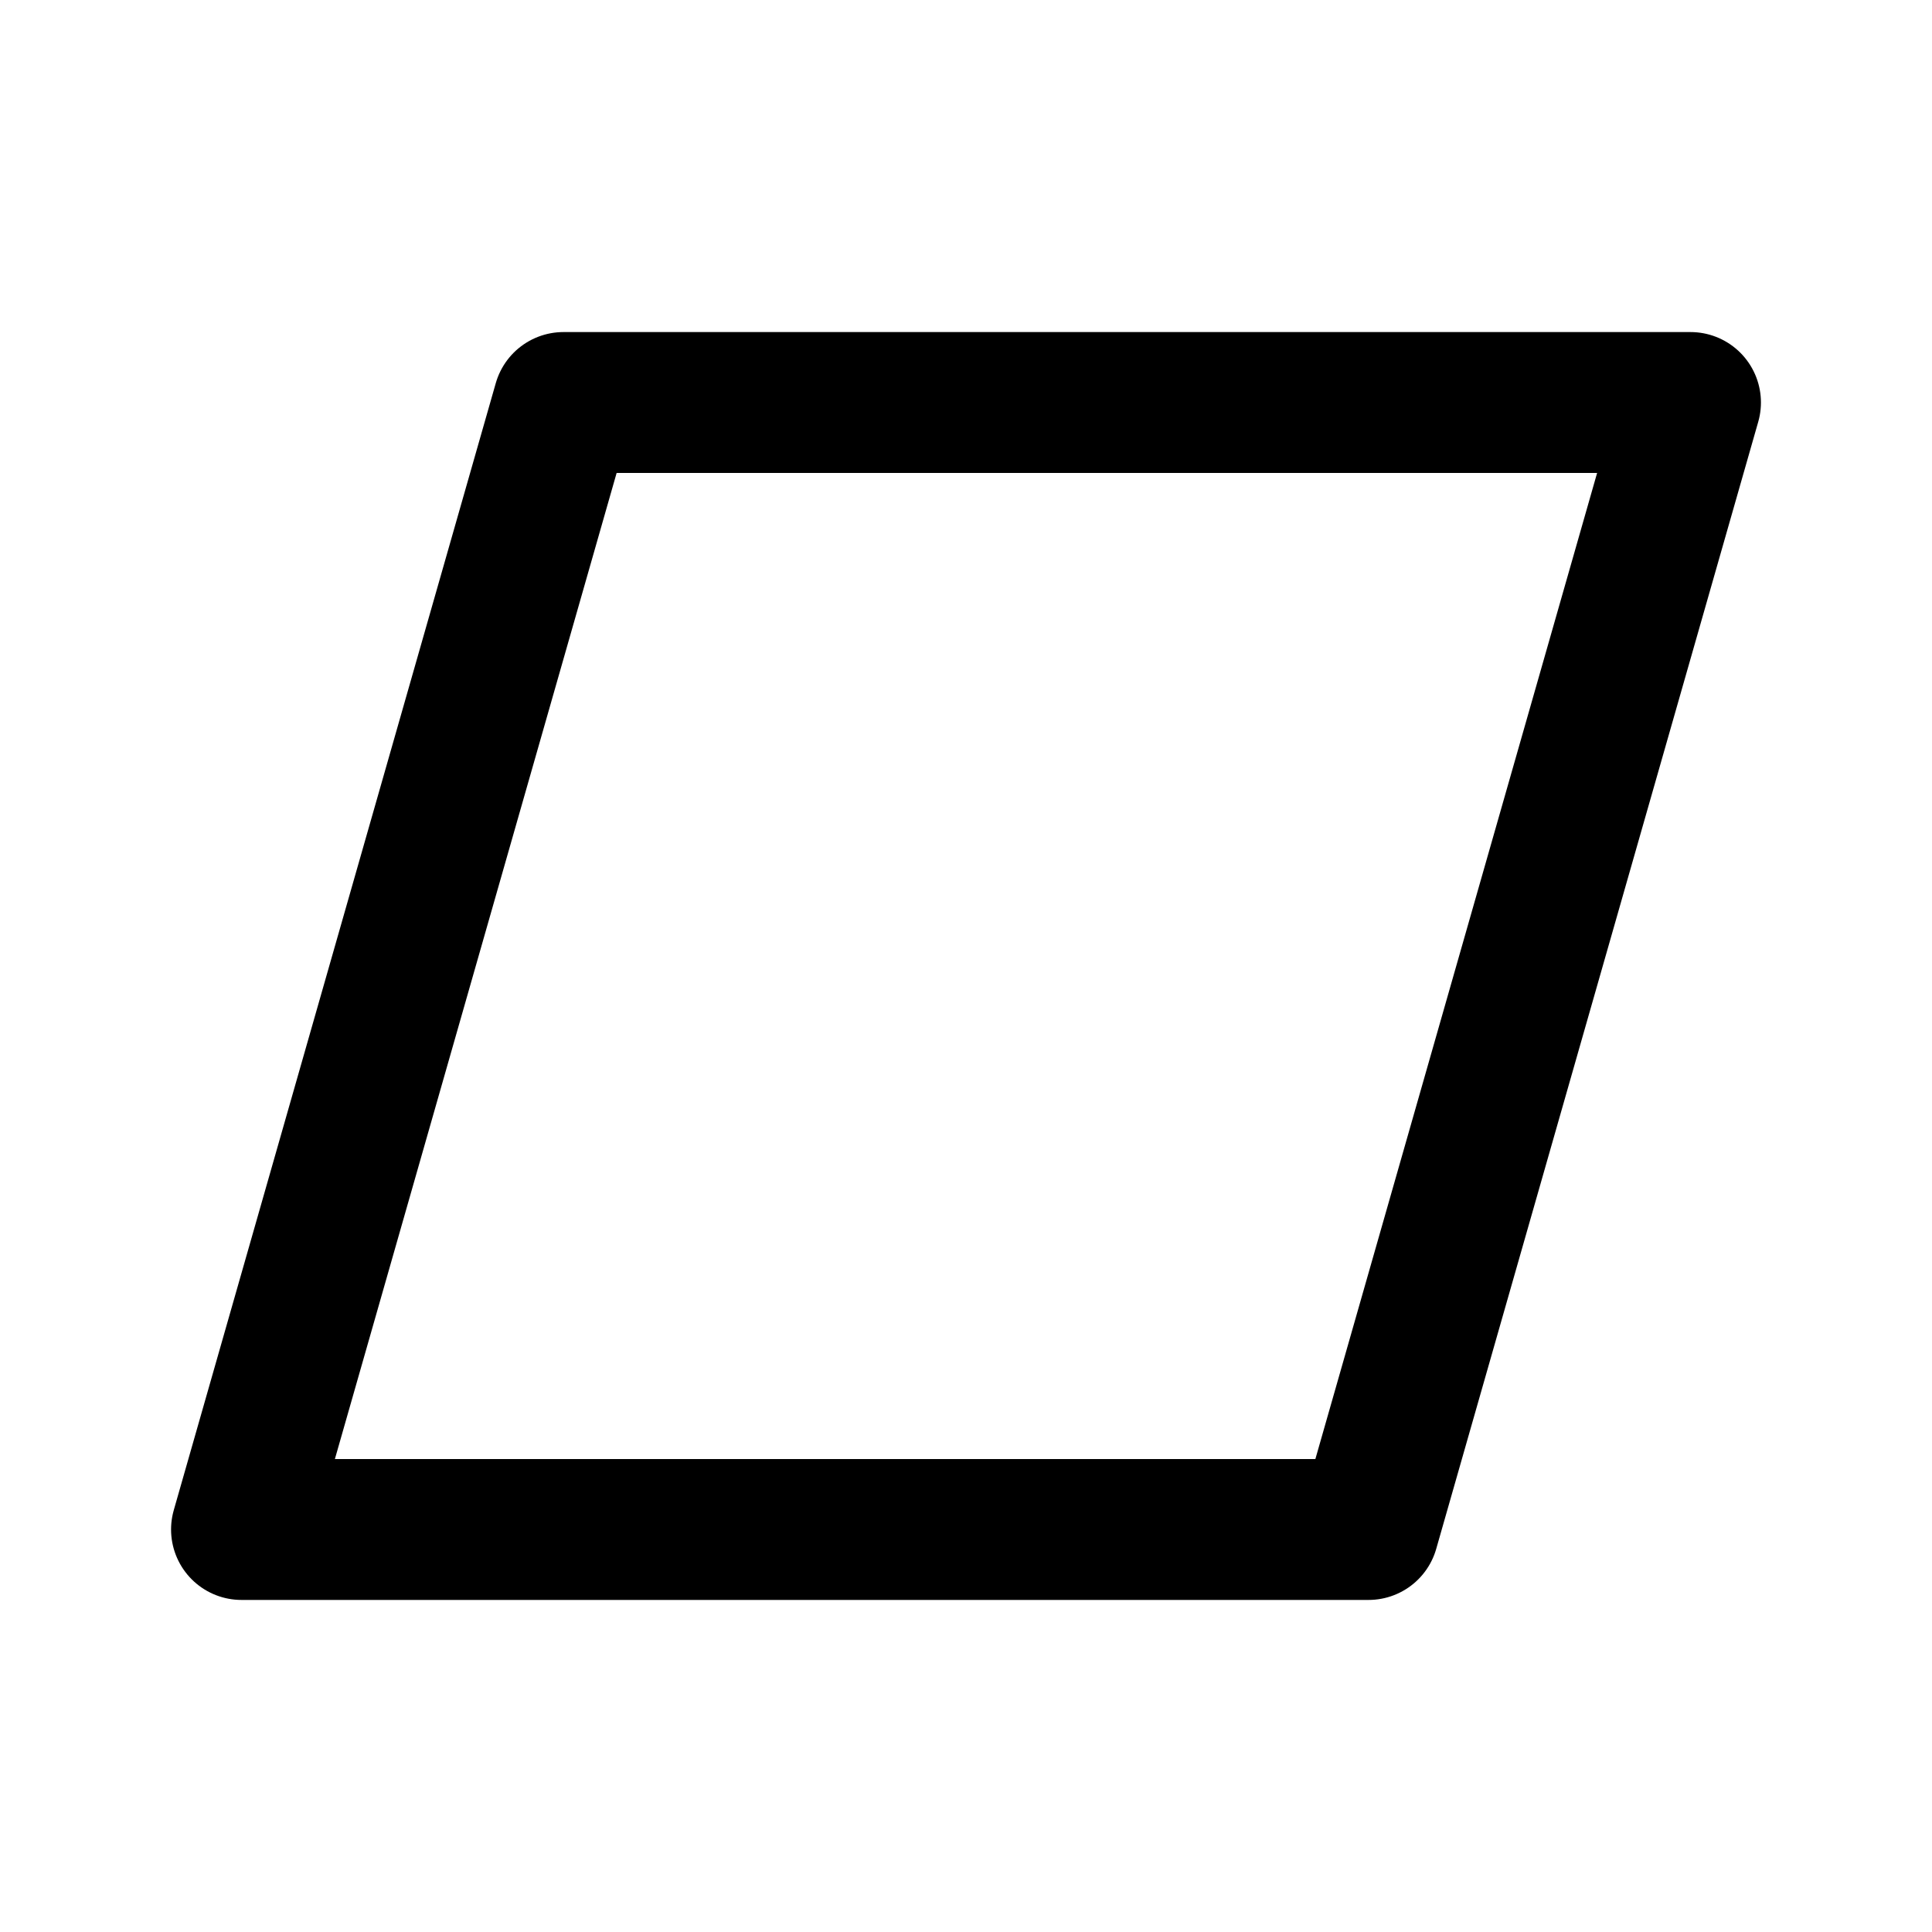
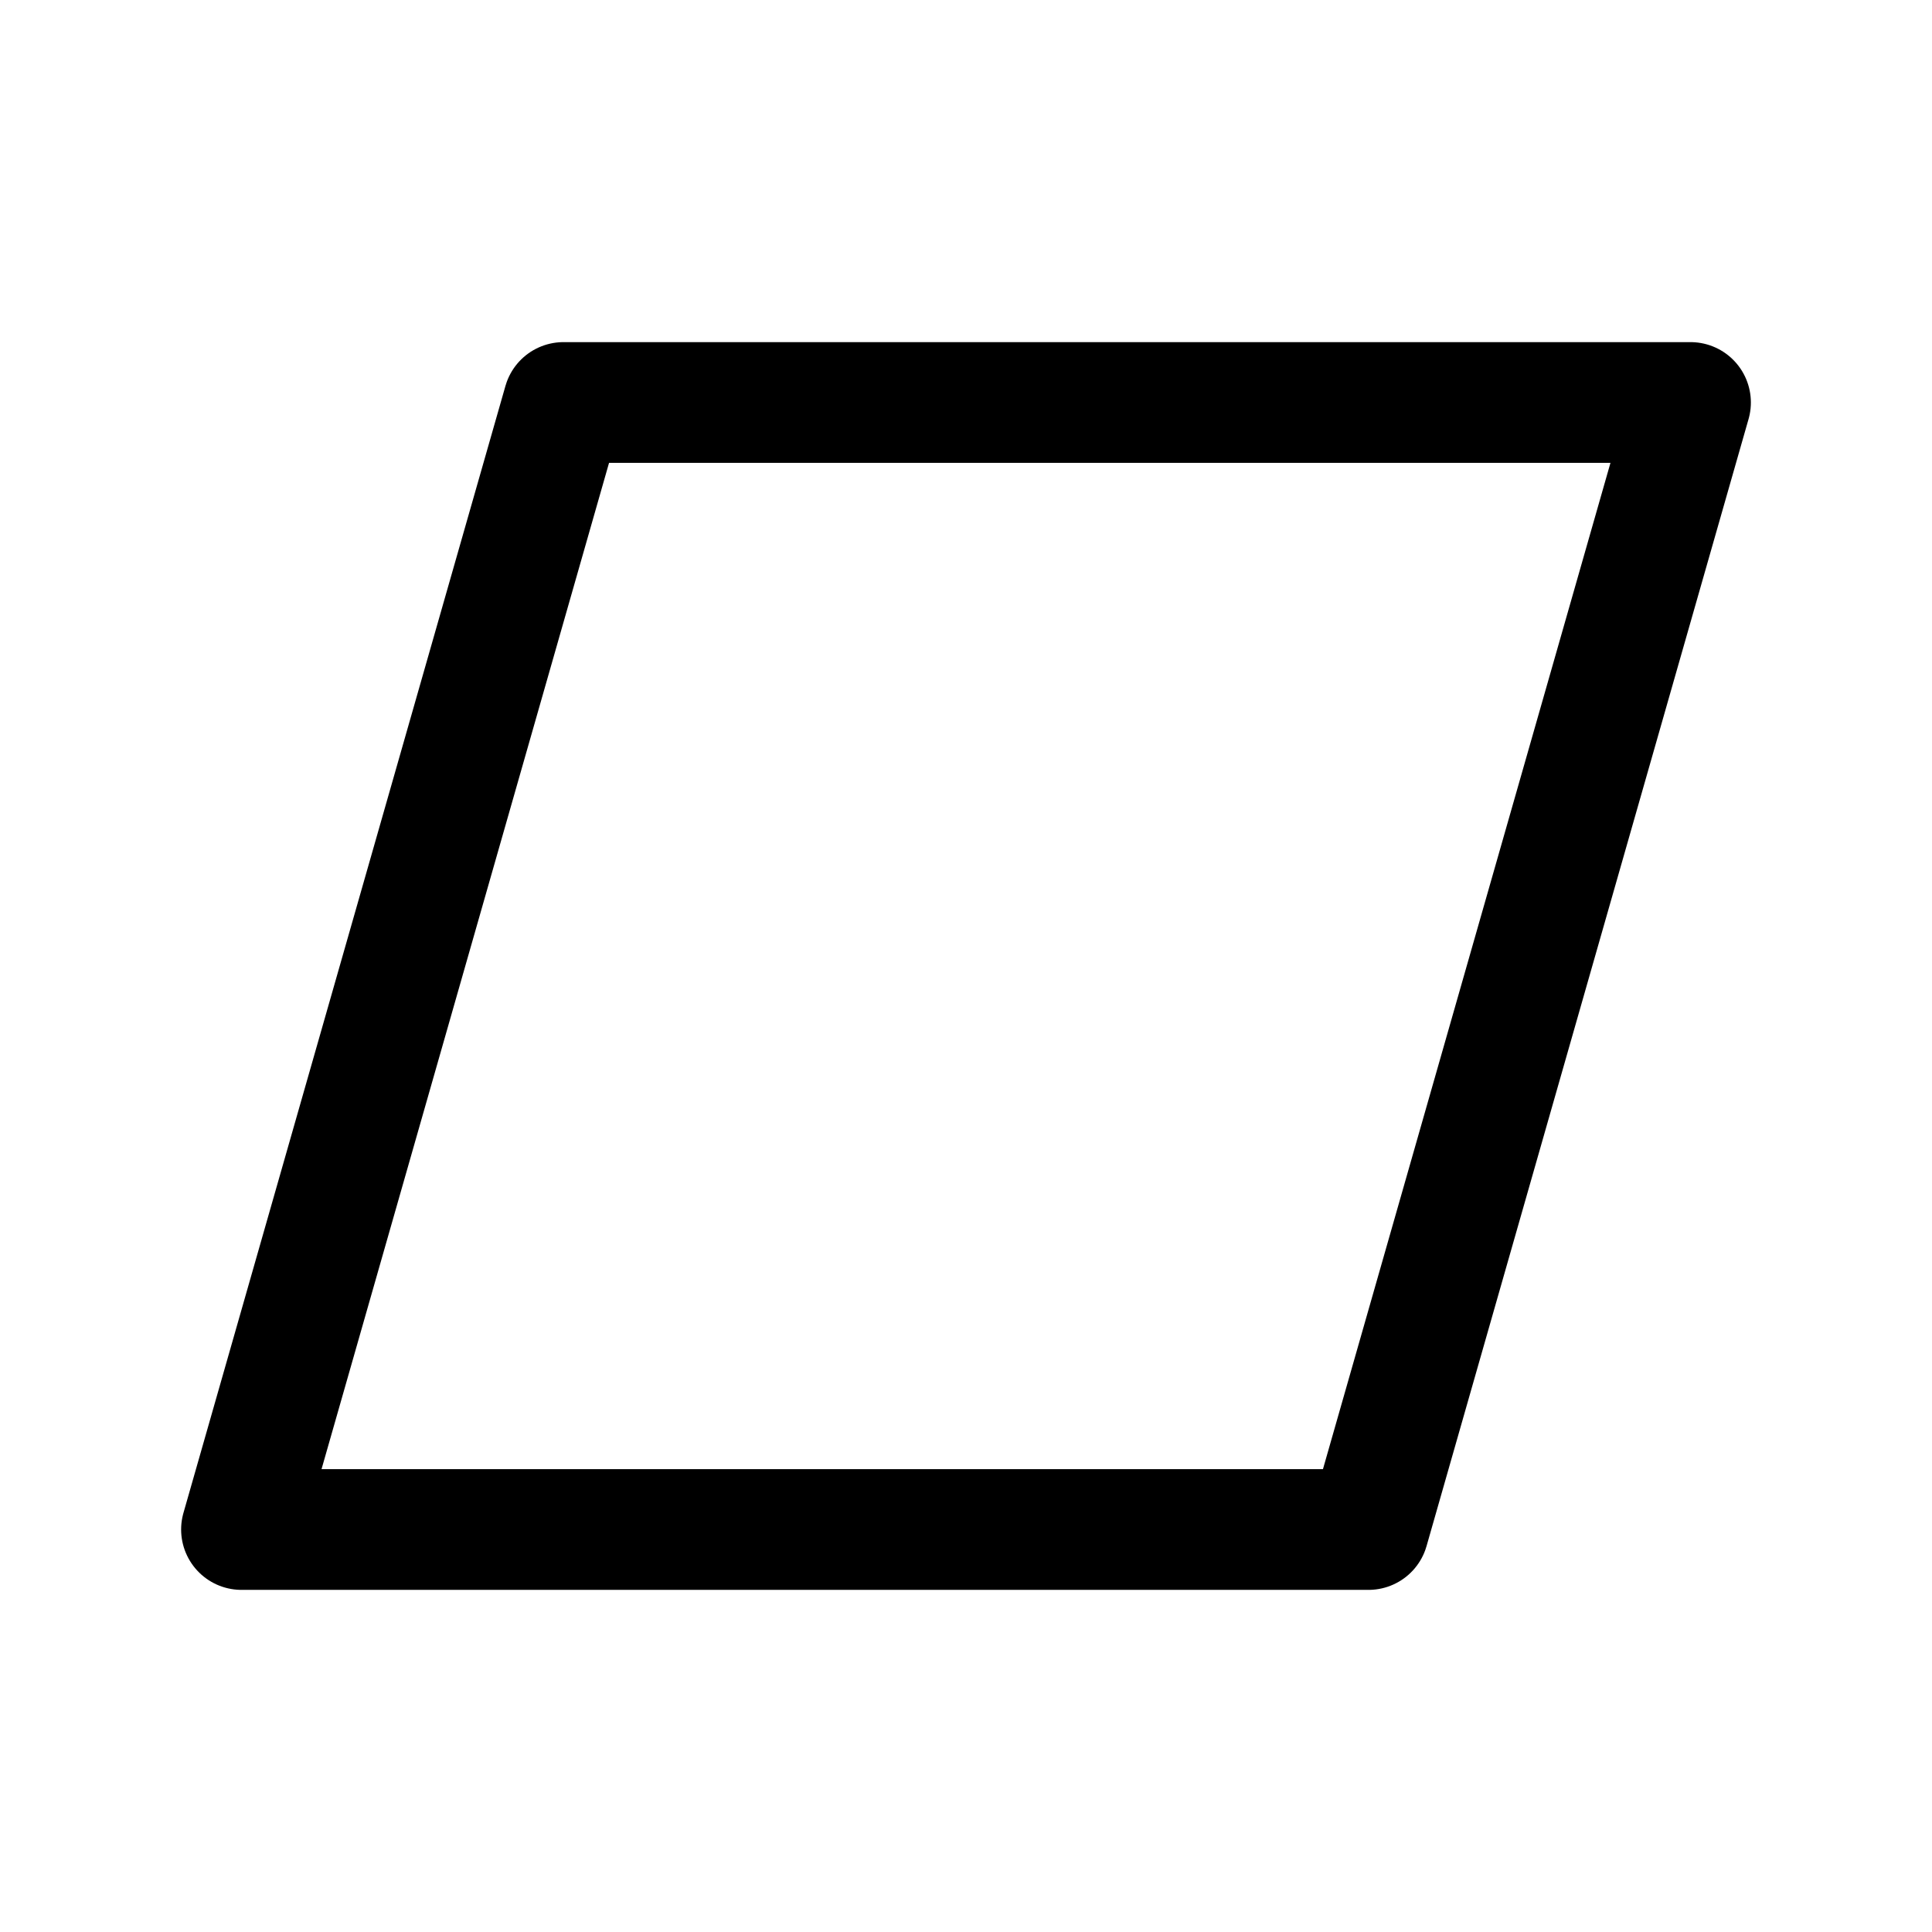
- <svg xmlns="http://www.w3.org/2000/svg" viewBox="0 0 24 24" fill="none" stroke="currentColor" stroke-width="1.75" stroke-linecap="round" stroke-linejoin="round">
+ <svg xmlns="http://www.w3.org/2000/svg" viewBox="0 0 24 24" fill="none" stroke="currentColor" stroke-width="1.5" stroke-linecap="round" stroke-linejoin="round">
  <path d="M7 5h14l-4 14H3z" />
</svg>
